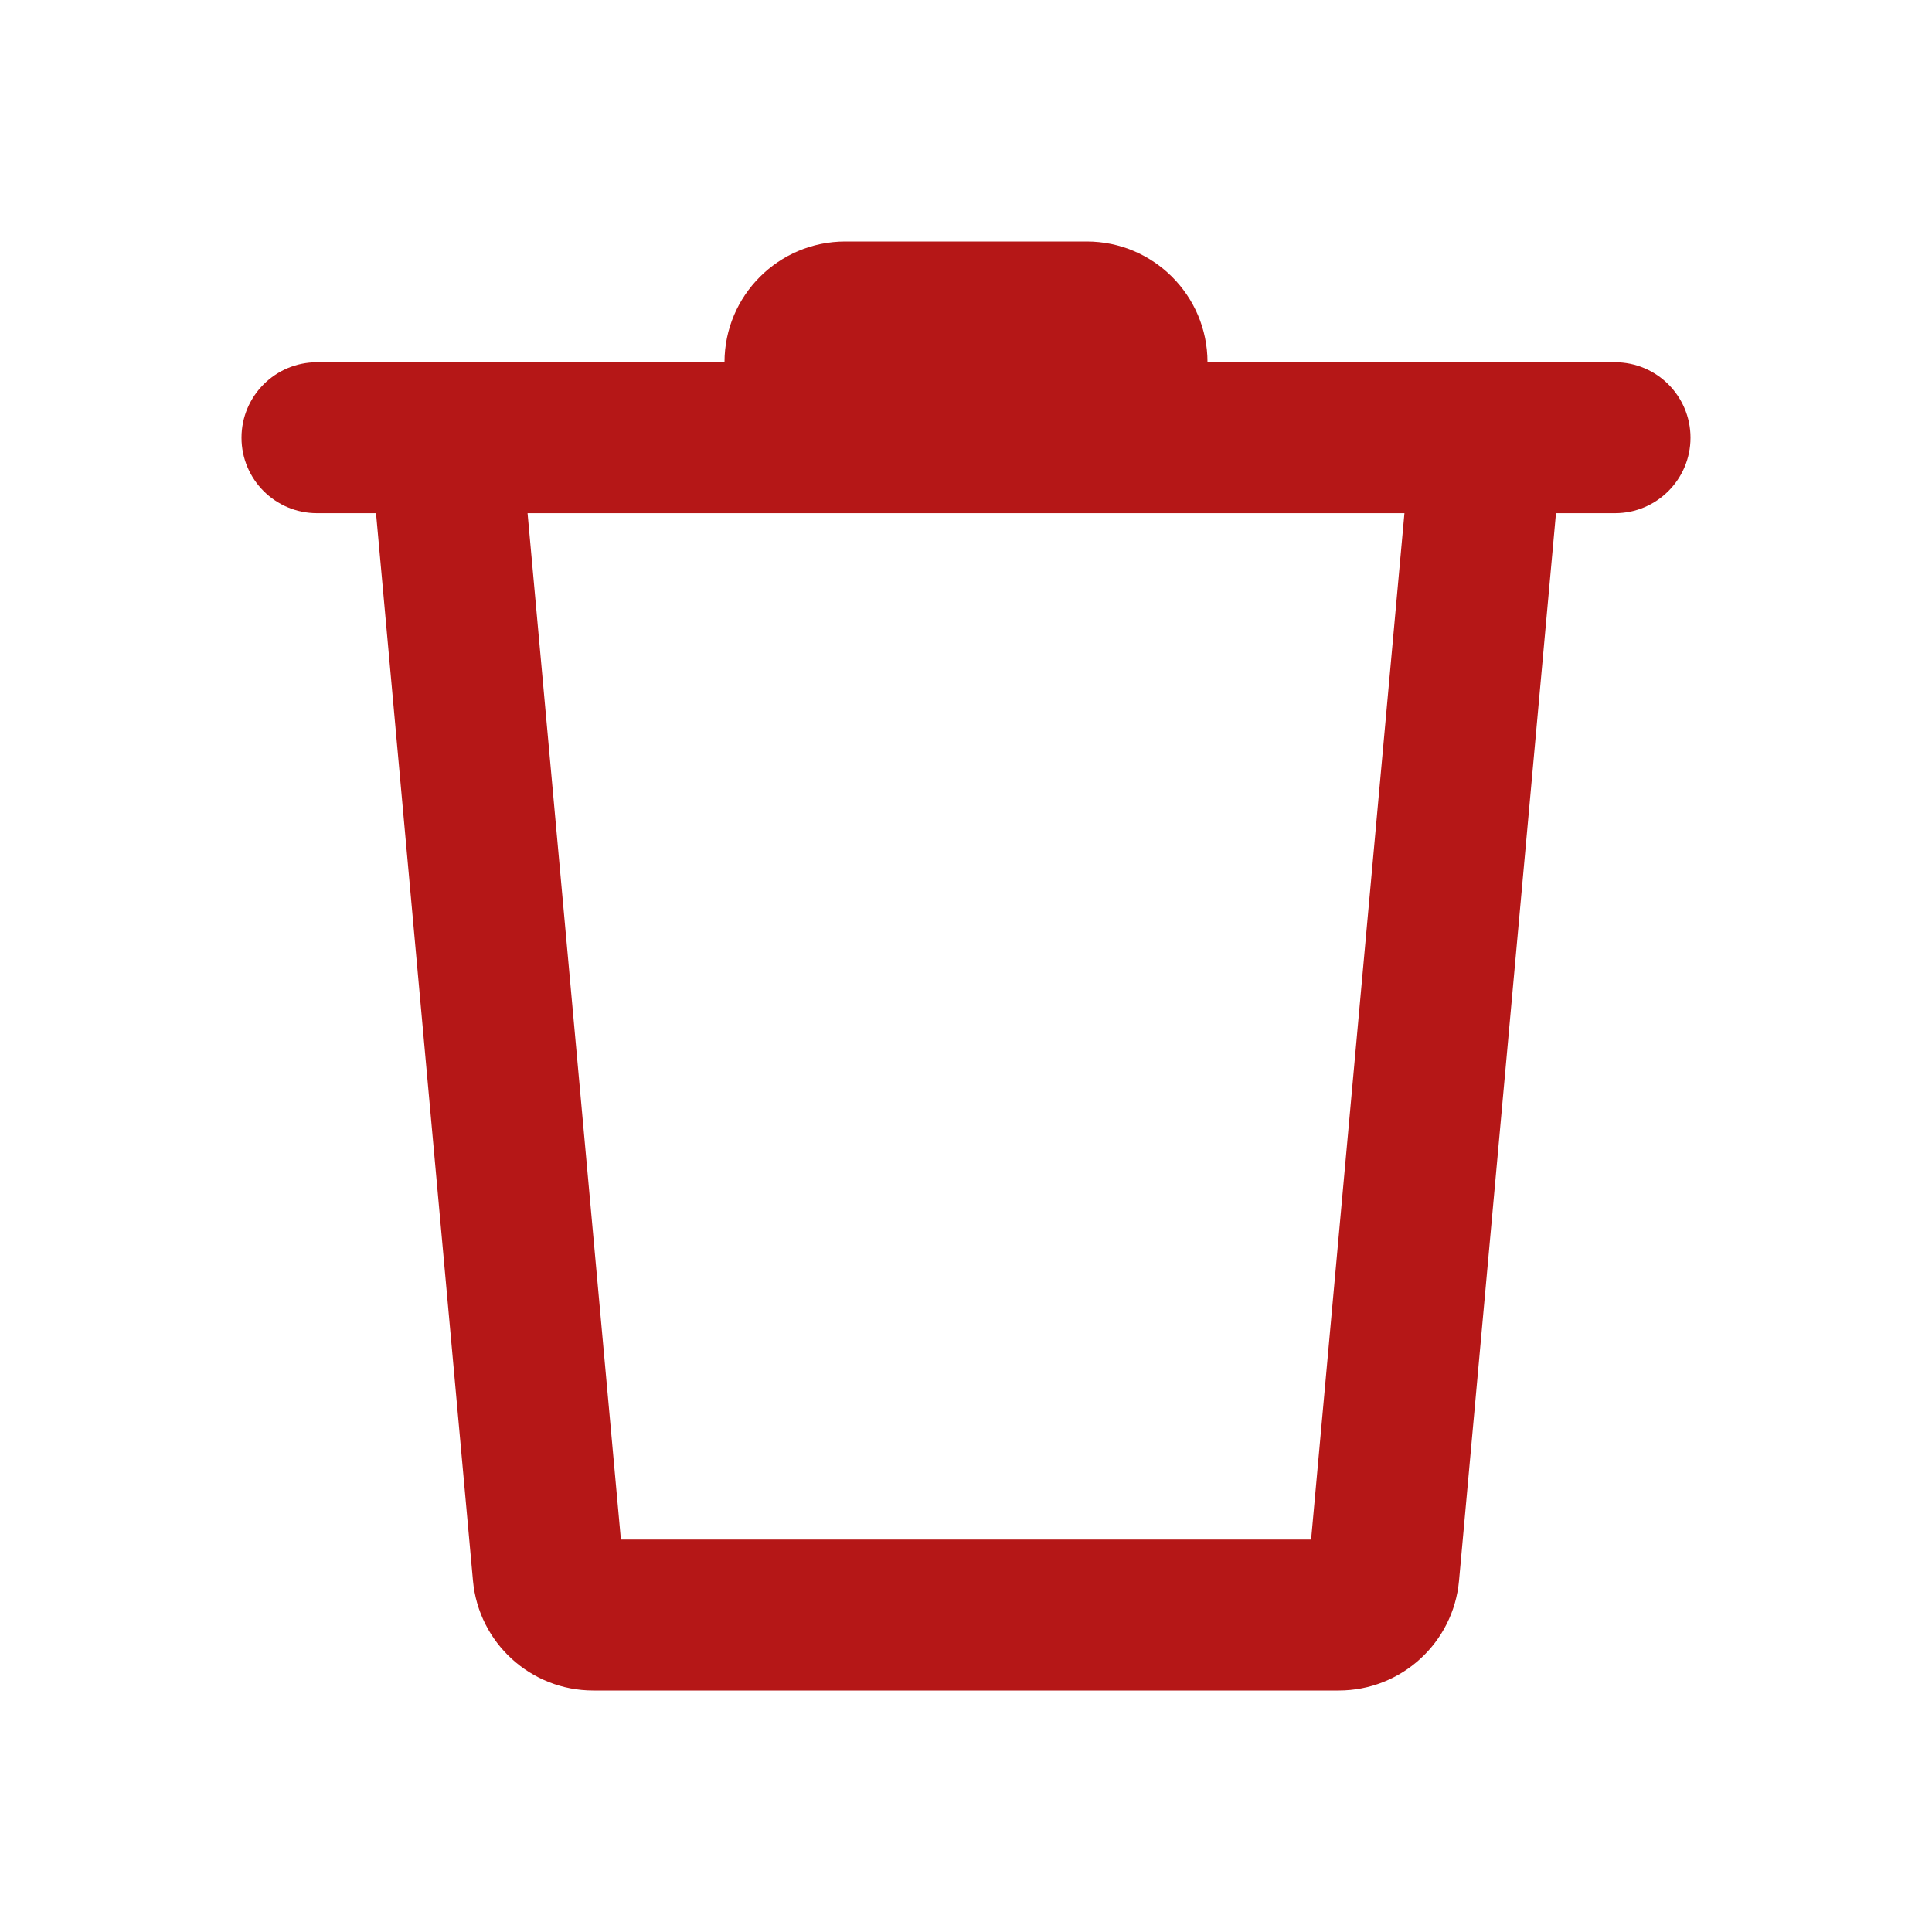
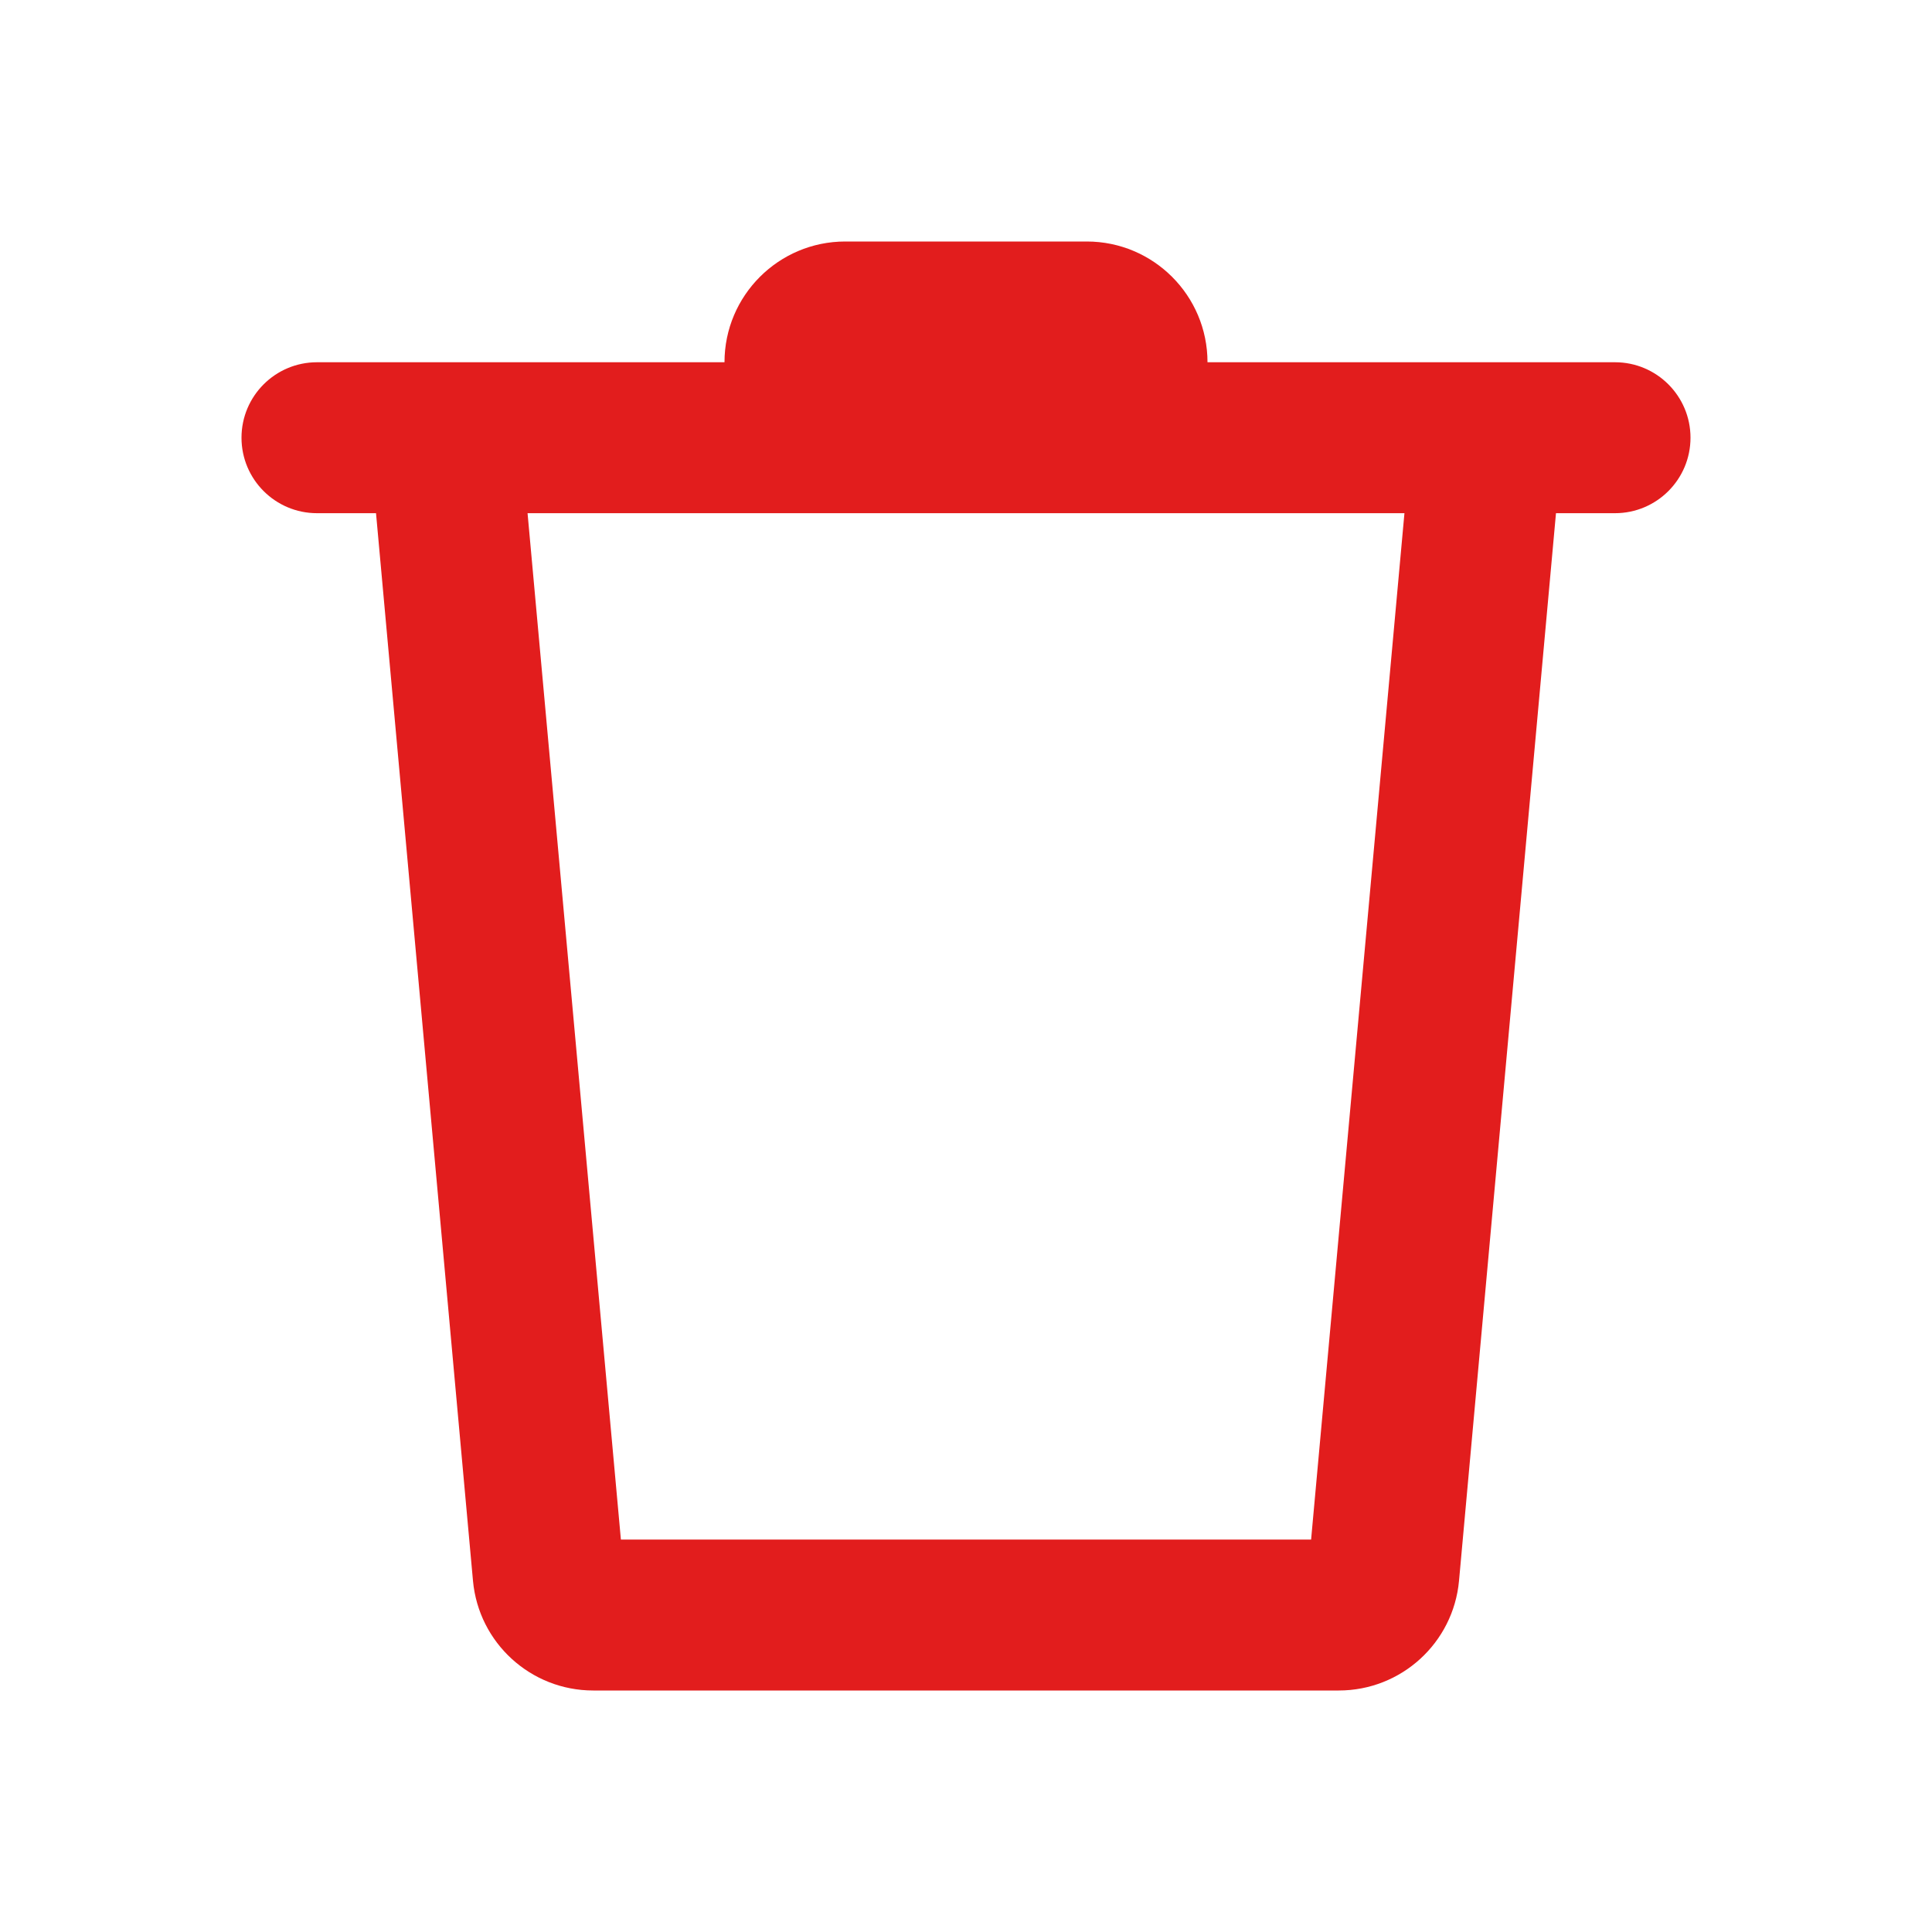
<svg xmlns="http://www.w3.org/2000/svg" width="16" height="16" viewBox="0 0 16 16" fill="none">
-   <path fill-rule="evenodd" clip-rule="evenodd" d="M6 3C6 2.448 6.448 2 7 2H9C9.552 2 10 2.448 10 3H13.375C13.72 3 14 3.28 14 3.625C14 3.97 13.72 4.25 13.375 4.25H12.886L12.083 13.091C12.036 13.606 11.604 14 11.087 14H4.913C4.396 14 3.964 13.606 3.917 13.091L3.114 4.25H2.625C2.28 4.25 2 3.97 2 3.625C2 3.28 2.28 3 2.625 3H6ZM4.369 4.25L5.142 12.75H10.858L11.631 4.25H4.369Z" fill="#B51717" />
+   <path fill-rule="evenodd" clip-rule="evenodd" d="M6 3C6 2.448 6.448 2 7 2H9C9.552 2 10 2.448 10 3H13.375C13.72 3 14 3.28 14 3.625C14 3.97 13.72 4.25 13.375 4.25H12.886L12.083 13.091C12.036 13.606 11.604 14 11.087 14H4.913C4.396 14 3.964 13.606 3.917 13.091L3.114 4.25H2.625C2.28 4.25 2 3.97 2 3.625C2 3.28 2.28 3 2.625 3H6ZM4.369 4.25L5.142 12.75H10.858L11.631 4.25H4.369Z" fill="#E21D1D" />
</svg>
